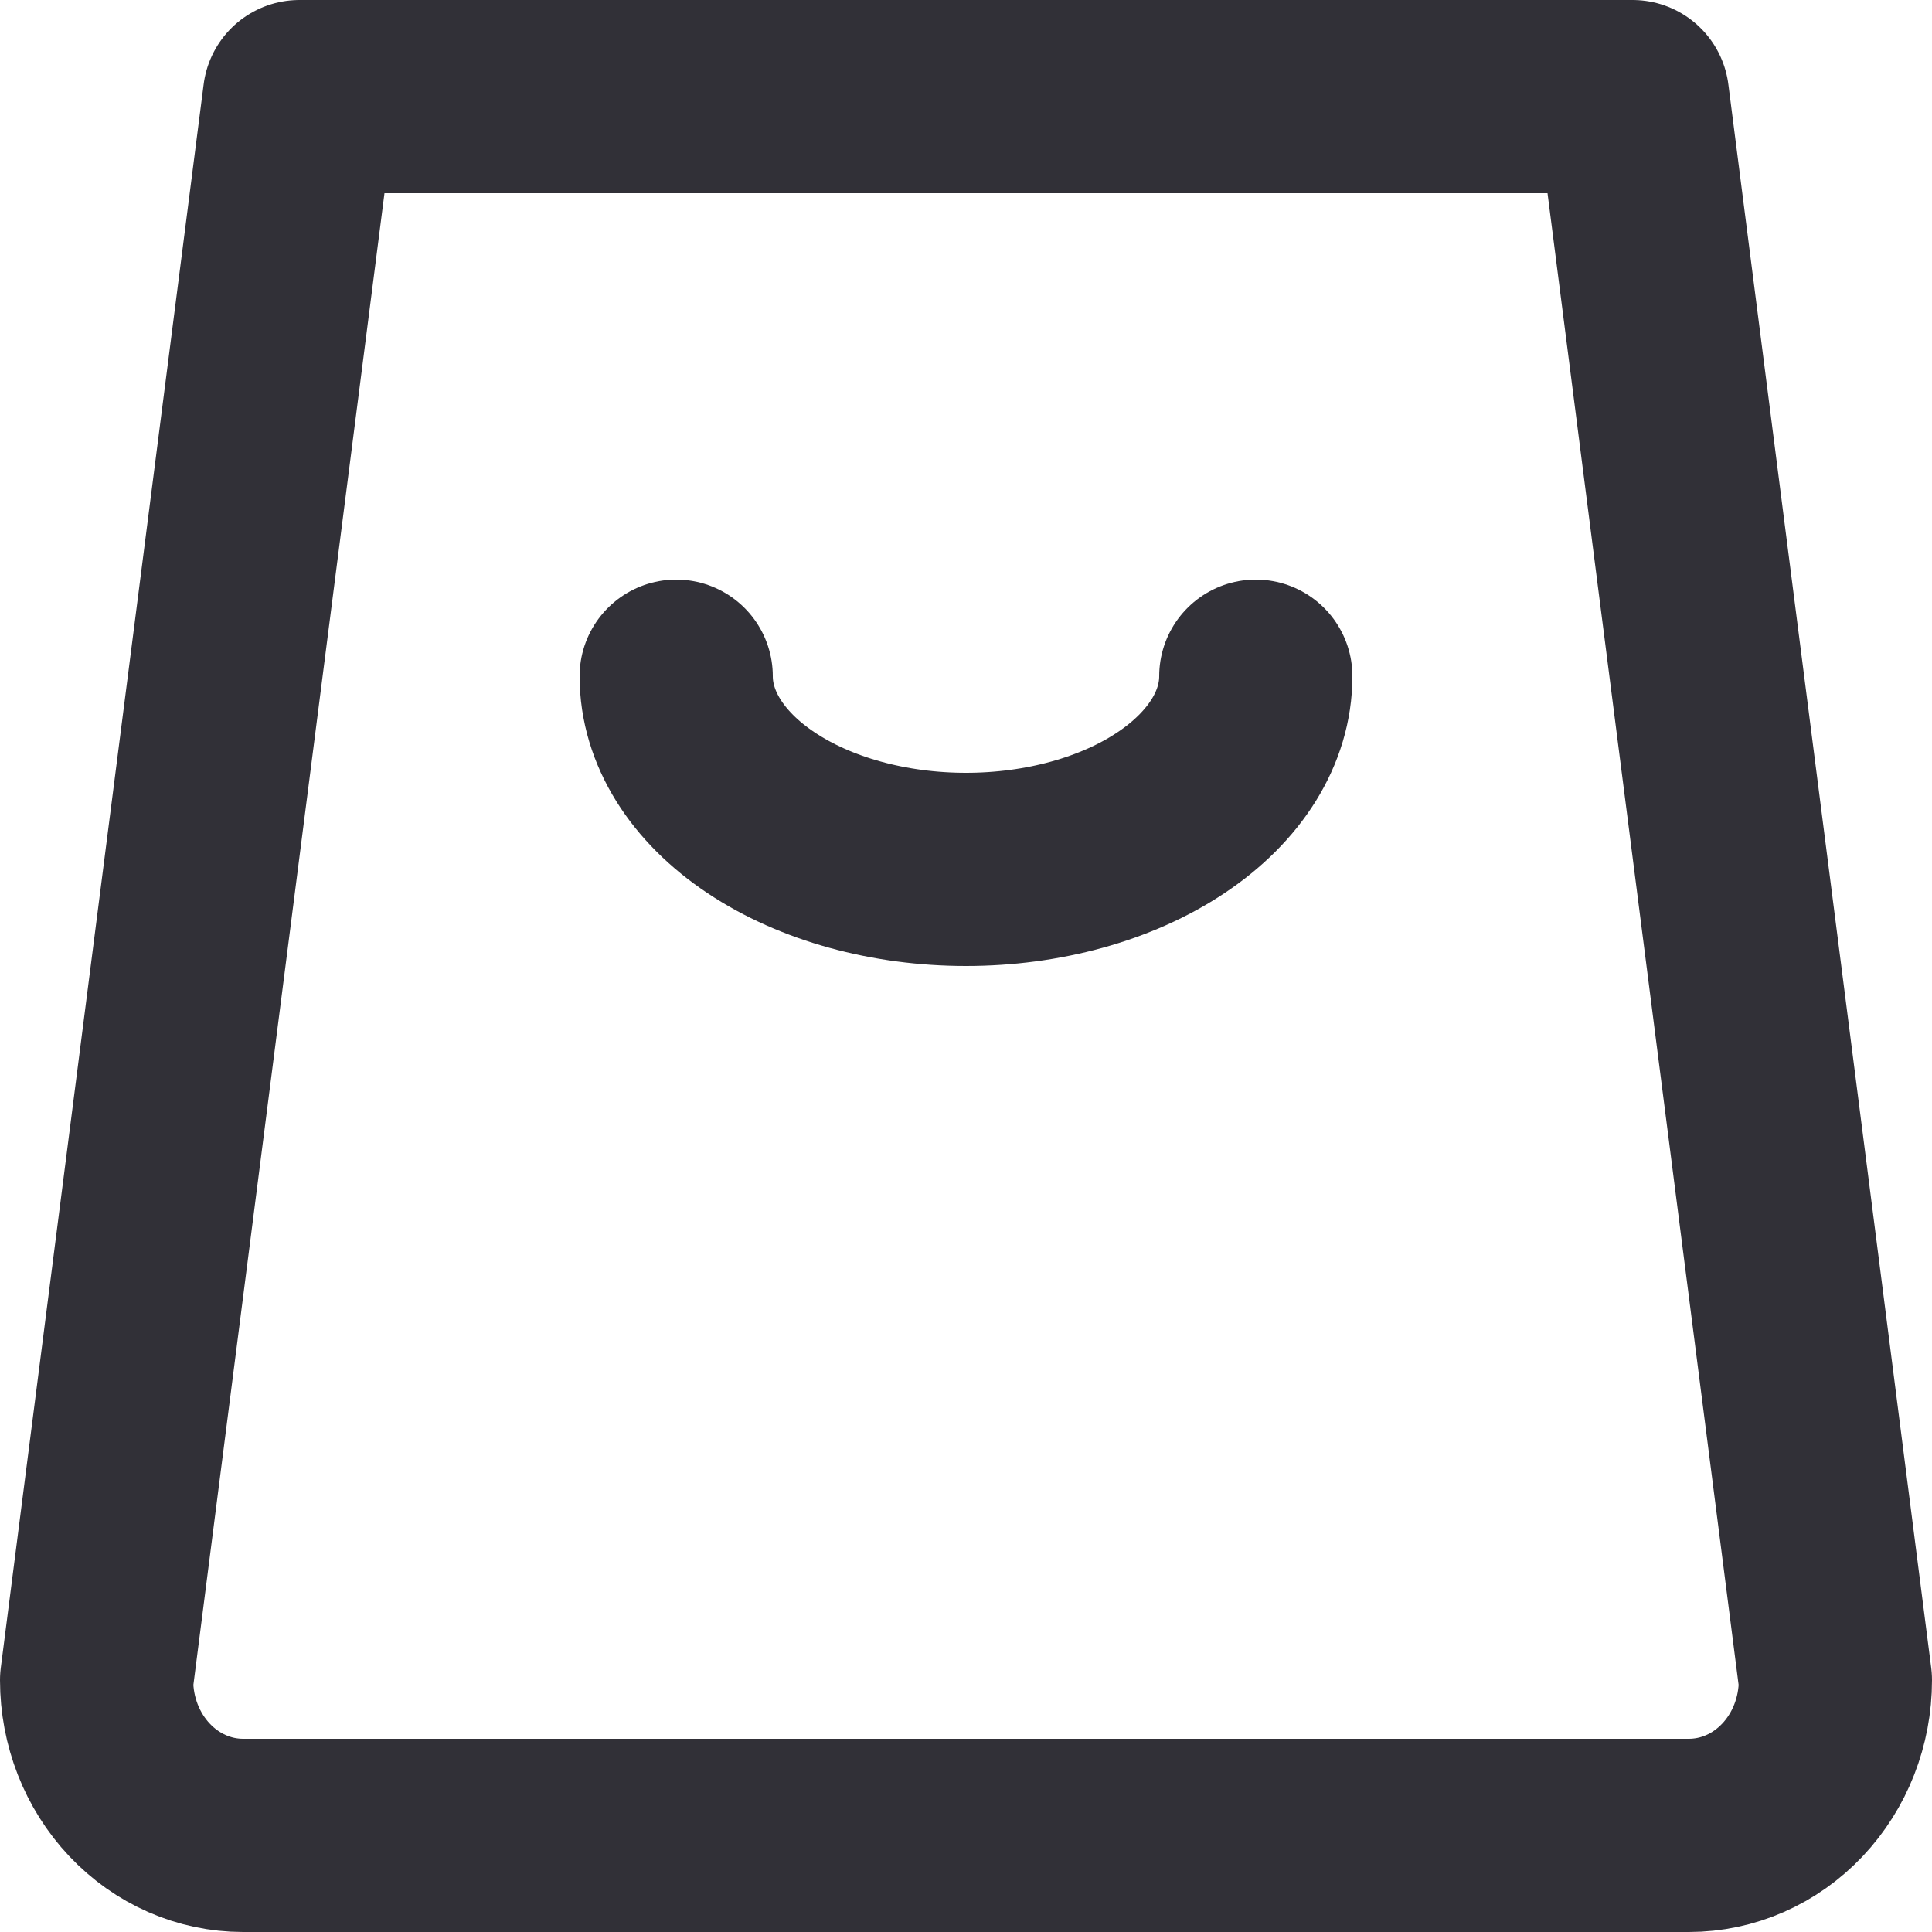
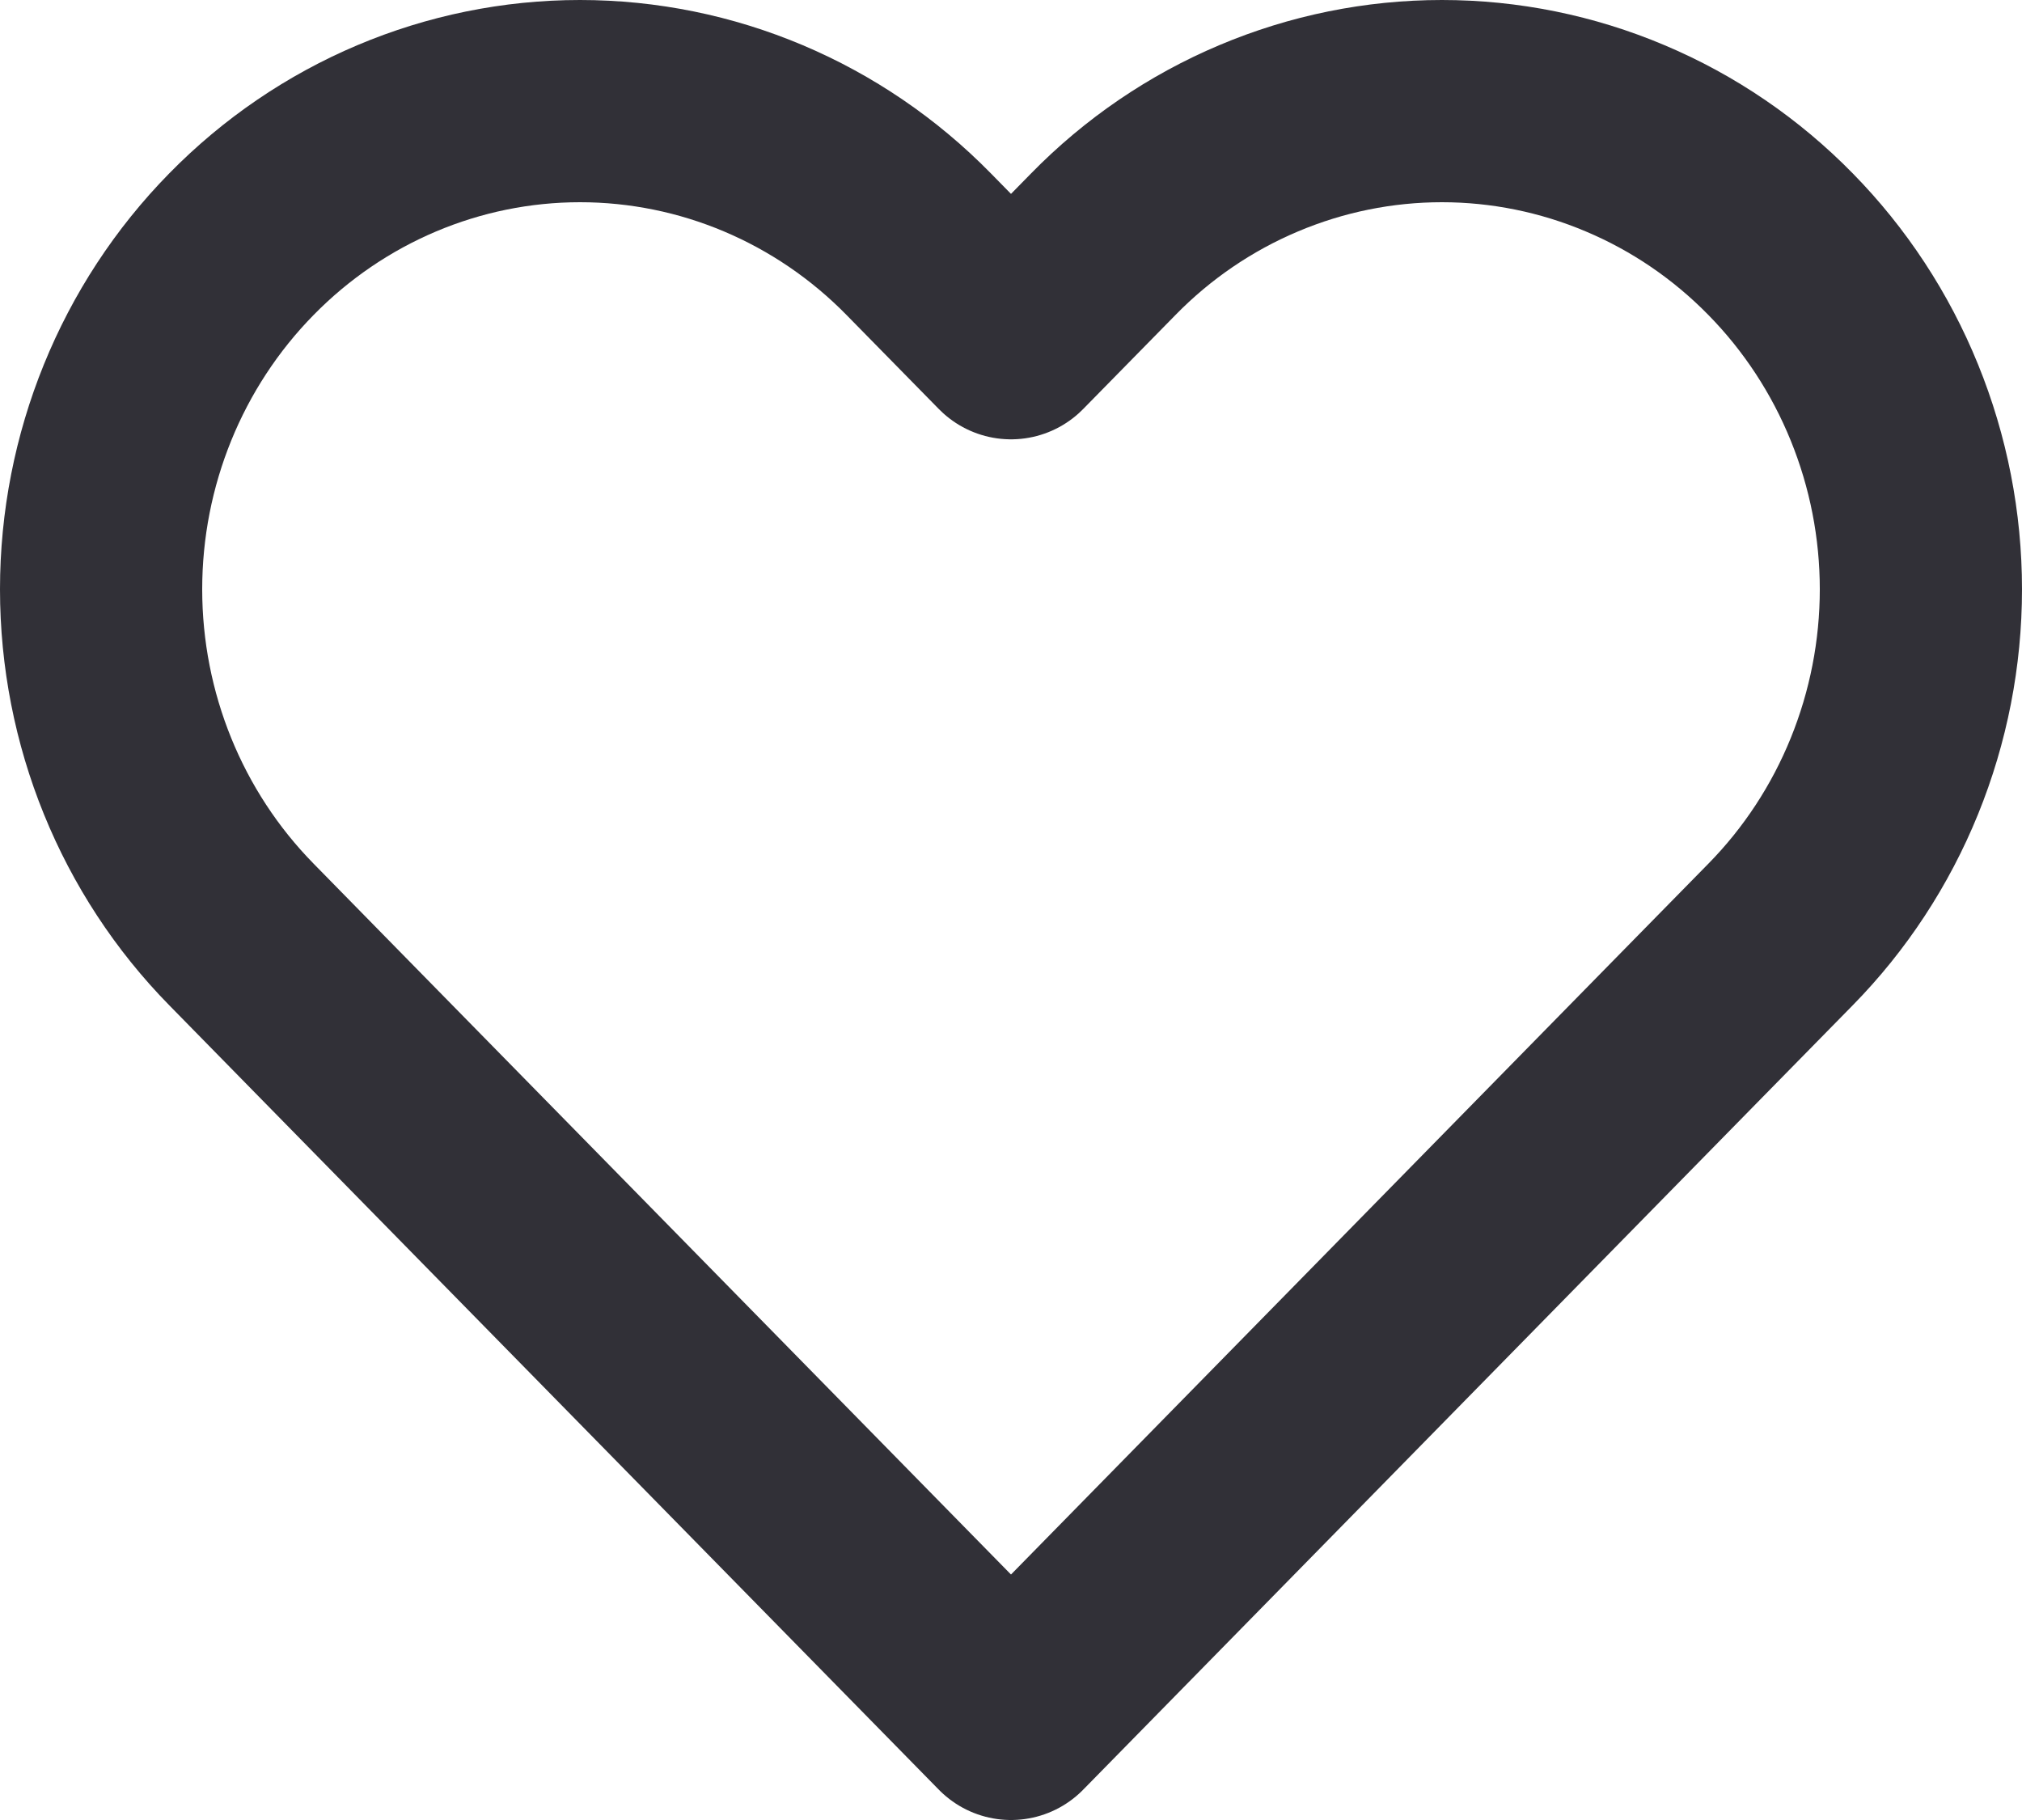
- <svg xmlns="http://www.w3.org/2000/svg" width="20" height="20" viewBox="0 0 20 20" fill="none">
-   <path d="M3.1 1L1 17.393C1 17.819 1.16 18.228 1.444 18.529C1.729 18.831 2.114 19 2.517 19H17.483C17.886 19 18.271 18.831 18.556 18.529C18.84 18.228 19 17.819 19 17.393L16.9 1H3.1Z" stroke="#313037" stroke-width="2" stroke-linecap="round" stroke-linejoin="round" />
-   <path d="M13 7C13 7.53 12.684 8.039 12.121 8.414C11.559 8.789 10.796 9 10 9C9.204 9 8.441 8.789 7.879 8.414C7.316 8.039 7 7.53 7 7" stroke="#313037" stroke-width="2" stroke-linecap="round" stroke-linejoin="round" />
+ <svg xmlns="http://www.w3.org/2000/svg" width="20" height="18" viewBox="0 0 20 18" fill="none">
+   <path d="M17.612 2.415C17.172 1.966 16.65 1.61 16.075 1.368C15.501 1.125 14.884 1 14.262 1C13.64 1 13.024 1.125 12.449 1.368C11.875 1.61 11.352 1.966 10.913 2.415L10 3.345L9.087 2.415C8.199 1.509 6.994 1 5.737 1C4.481 1 3.276 1.509 2.388 2.415C1.499 3.32 1 4.548 1 5.828C1 7.109 1.499 8.337 2.388 9.242L3.3 10.172L10 17L16.699 10.172L17.612 9.242C18.052 8.794 18.401 8.262 18.639 7.676C18.877 7.09 19 6.462 19 5.828C19 5.194 18.877 4.566 18.639 3.981C18.401 3.395 18.052 2.863 17.612 2.415V2.415Z" stroke="#313037" stroke-width="2" stroke-linecap="round" stroke-linejoin="round" />
</svg>
